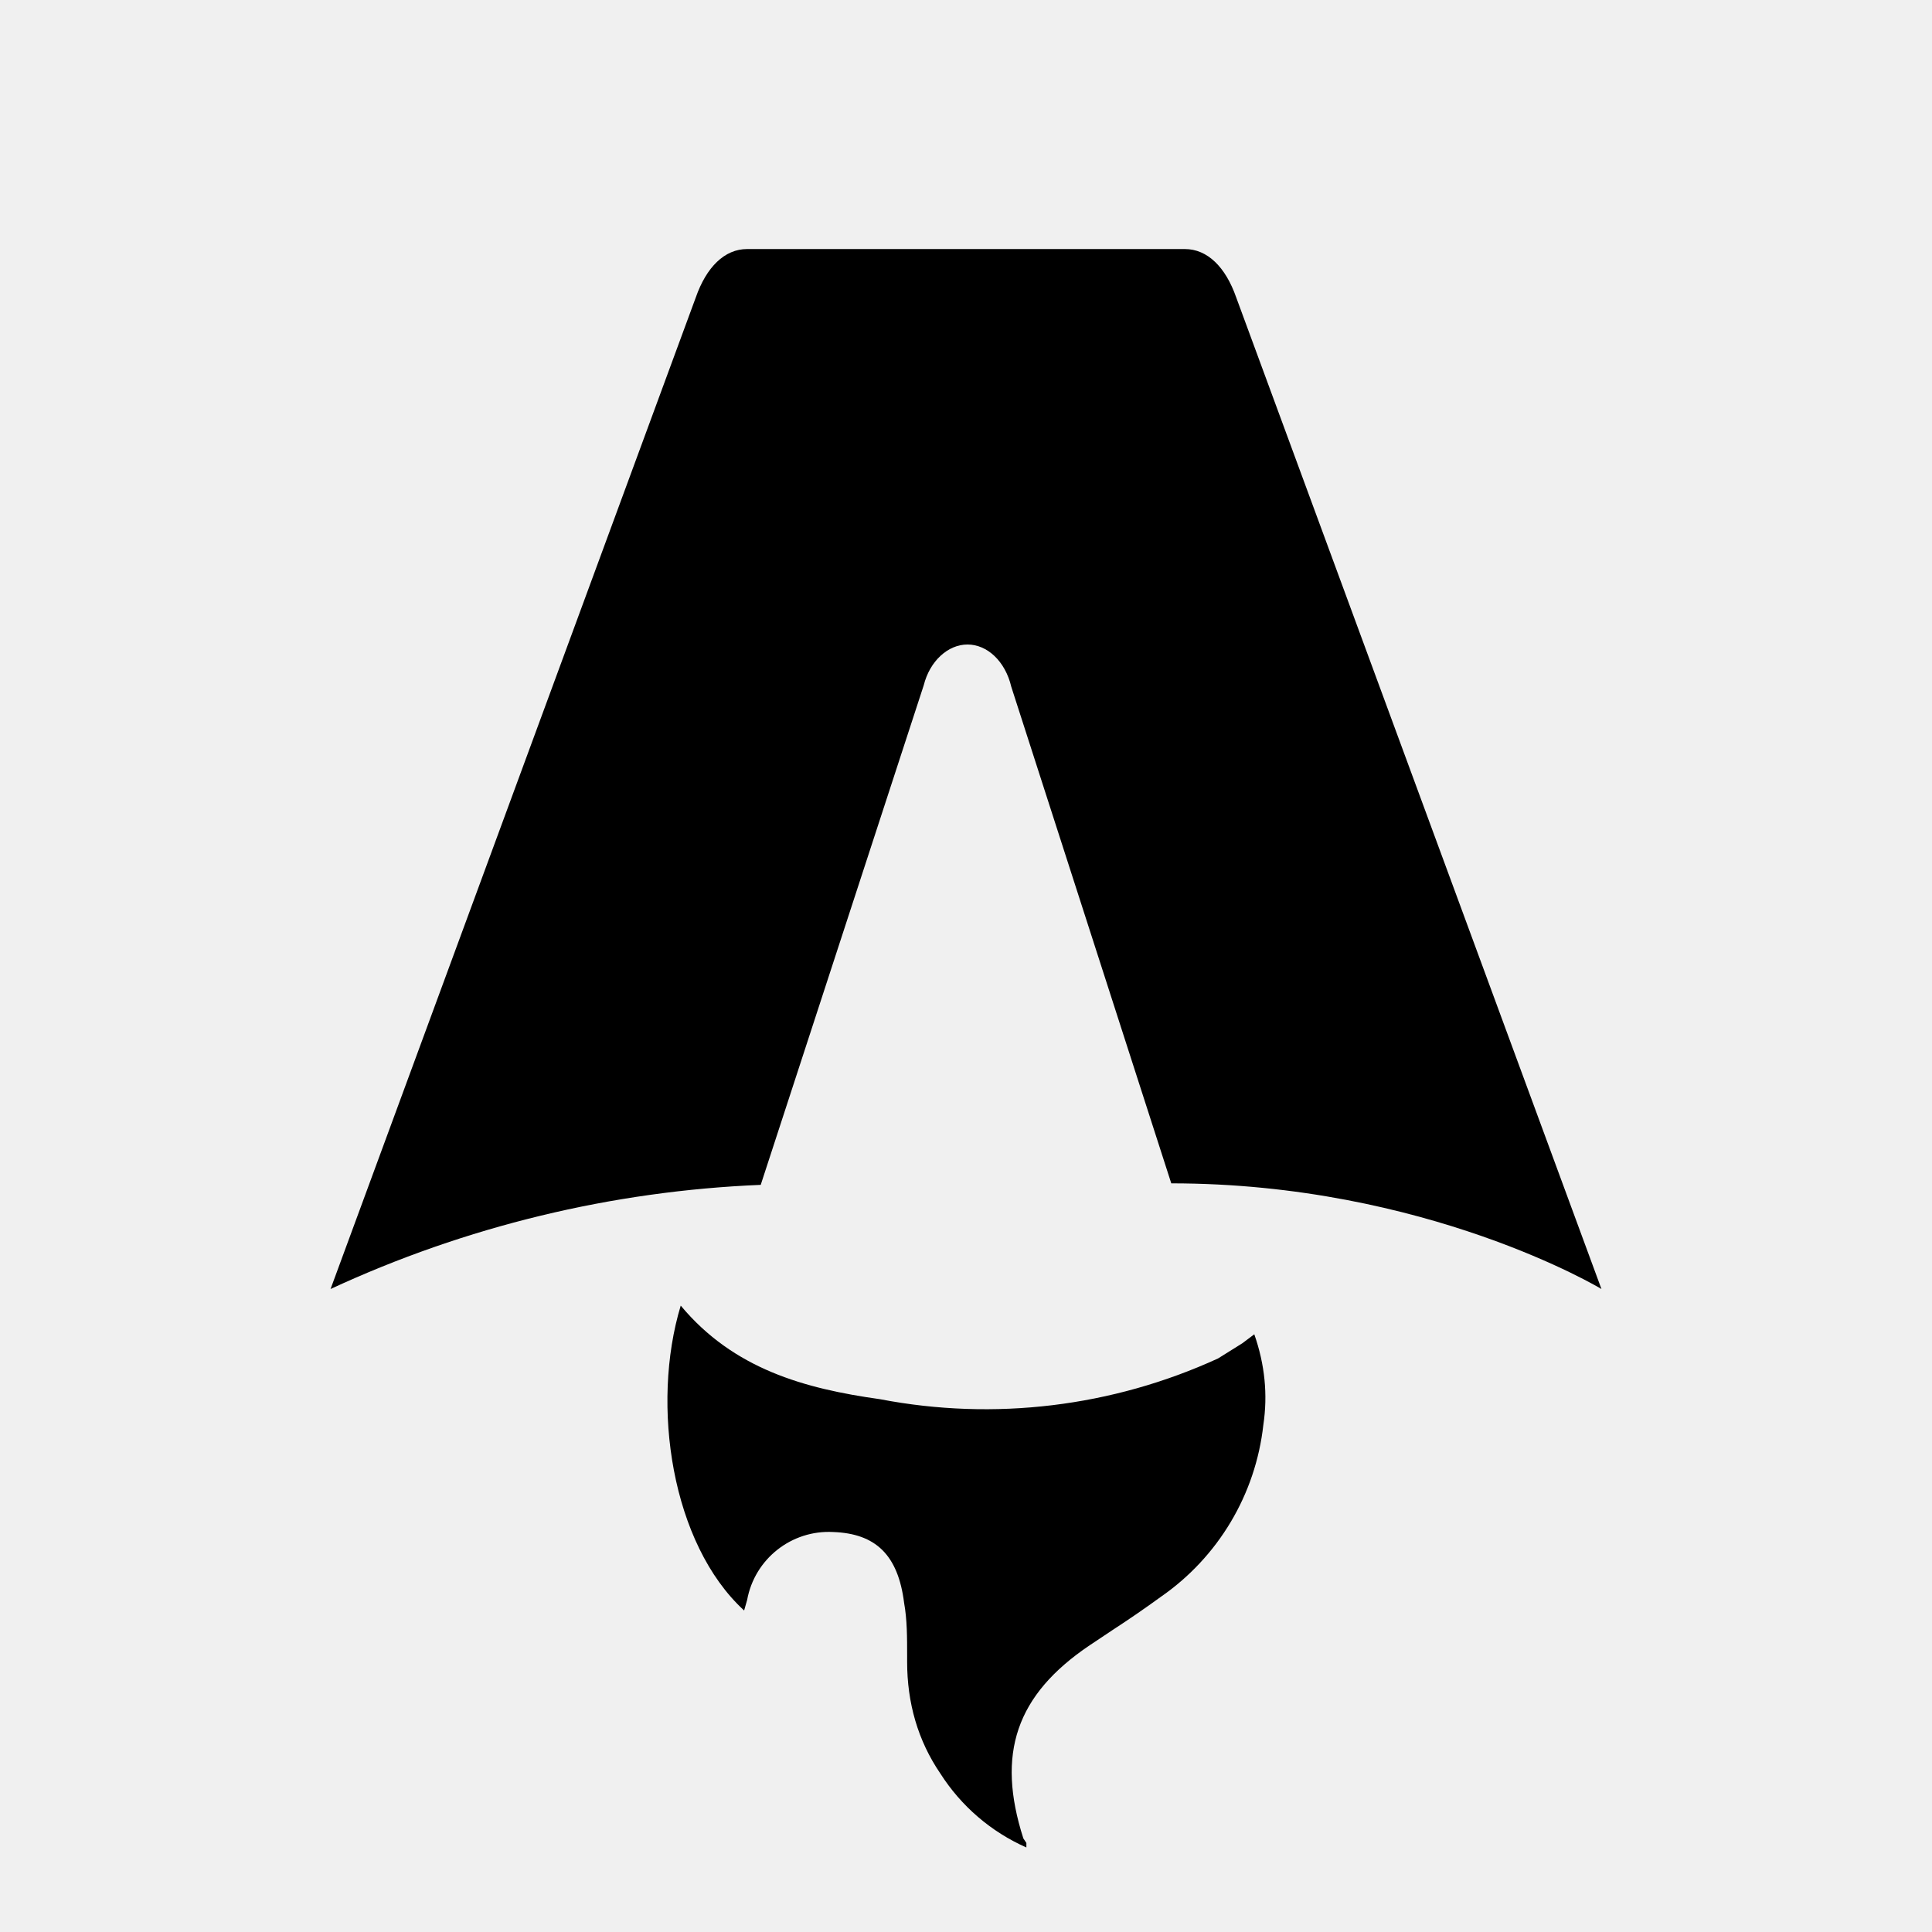
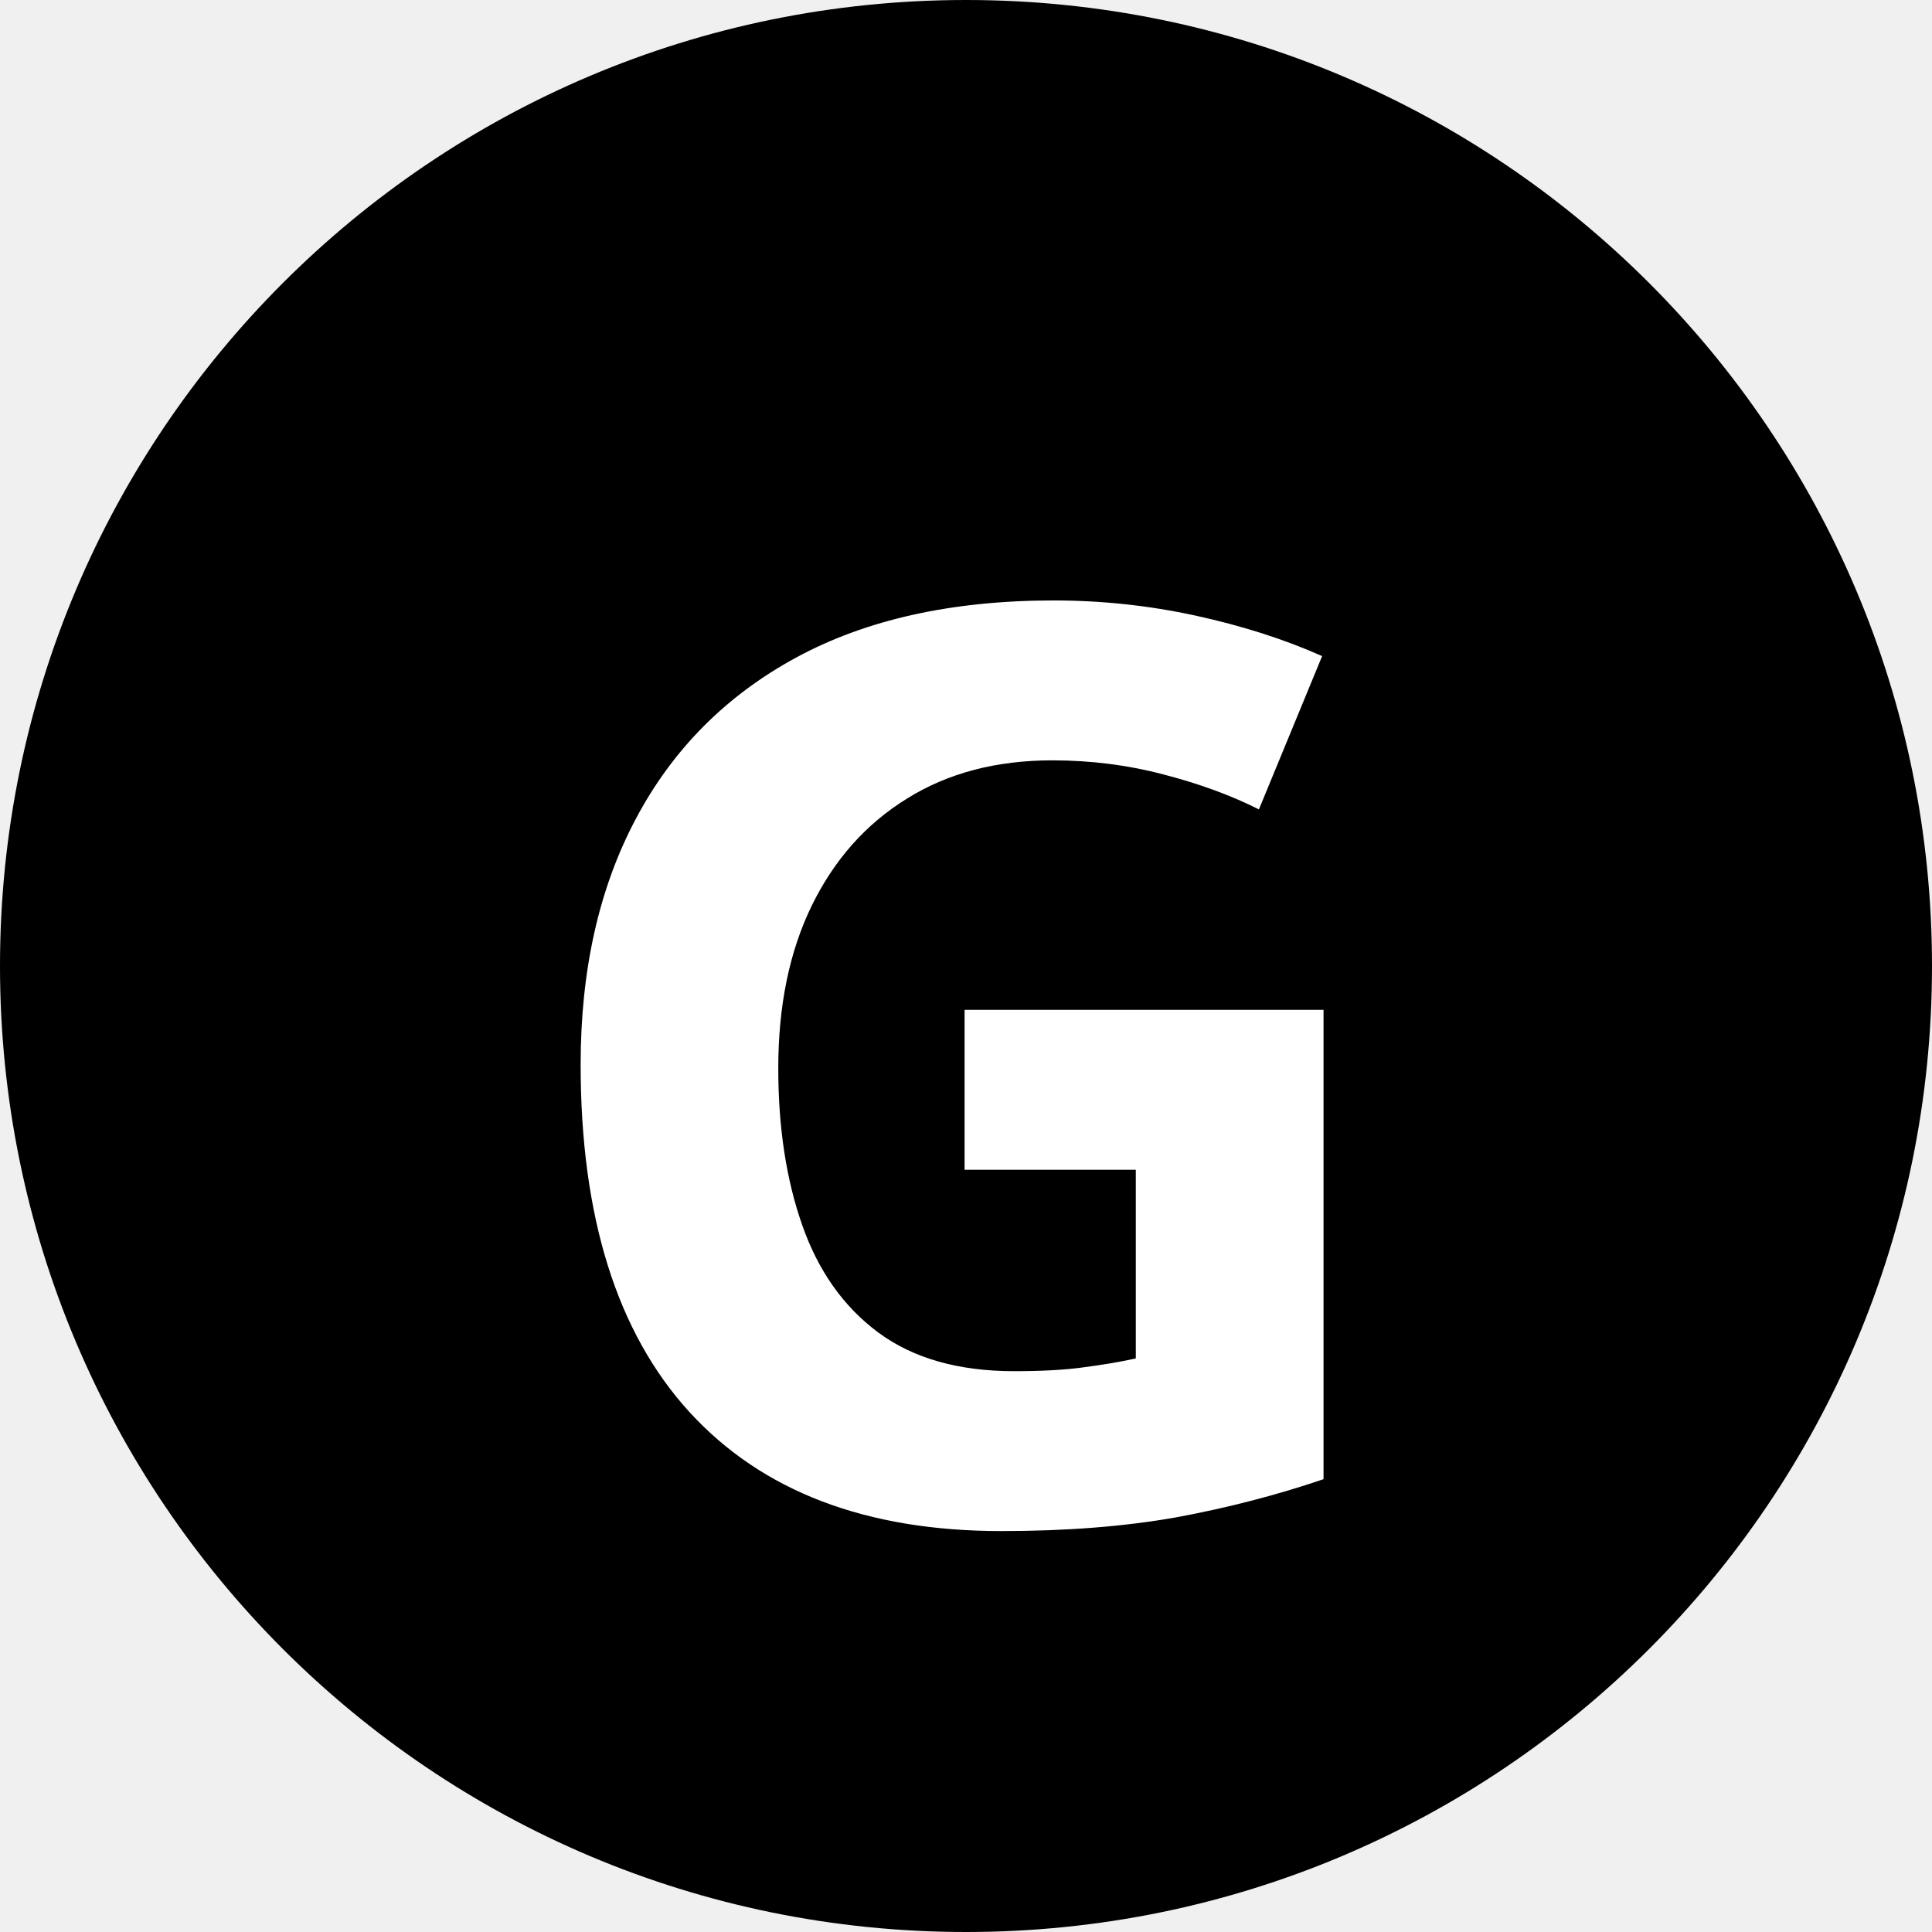
- <svg xmlns="http://www.w3.org/2000/svg" fill="none" viewBox="0 0 128 128">
-   <path d="M50.4 78.5a75.1 75.1 0 0 0-28.5 6.9l24.2-65.7c.7-2 1.9-3.2 3.4-3.2h29c1.5 0 2.7 1.2 3.4 3.2l24.2 65.7s-11.6-7-28.5-7L67 45.5c-.4-1.7-1.6-2.8-2.9-2.8-1.3 0-2.5 1.1-2.9 2.7L50.4 78.5Zm-1.1 28.2Zm-4.2-20.2c-2 6.6-.6 15.8 4.2 20.2a17.5 17.5 0 0 1 .2-.7 5.5 5.5 0 0 1 5.7-4.5c2.8.1 4.3 1.5 4.7 4.7.2 1.1.2 2.3.2 3.5v.4c0 2.7.7 5.2 2.2 7.4a13 13 0 0 0 5.7 4.9v-.3l-.2-.3c-1.8-5.6-.5-9.5 4.4-12.8l1.5-1a73 73 0 0 0 3.2-2.2 16 16 0 0 0 6.8-11.4c.3-2 .1-4-.6-6l-.8.6-1.6 1a37 37 0 0 1-22.4 2.7c-5-.7-9.7-2-13.2-6.2Z" />
-   <style>
-         path { fill: #000; }
-         @media (prefers-color-scheme: dark) {
-             path { fill: #FFF; }
-         }
-     </style>
+ <svg xmlns="http://www.w3.org/2000/svg" viewBox="0 0 64 64">
+   <circle cx="32" cy="32" r="32" fill="#000000" />
+   <text x="32" y="34" text-anchor="middle" dominant-baseline="central" fill="#ffffff" font-family="Poppins, ui-sans-serif, system-ui, sans-serif" font-weight="700" font-size="42">G</text>
</svg>
